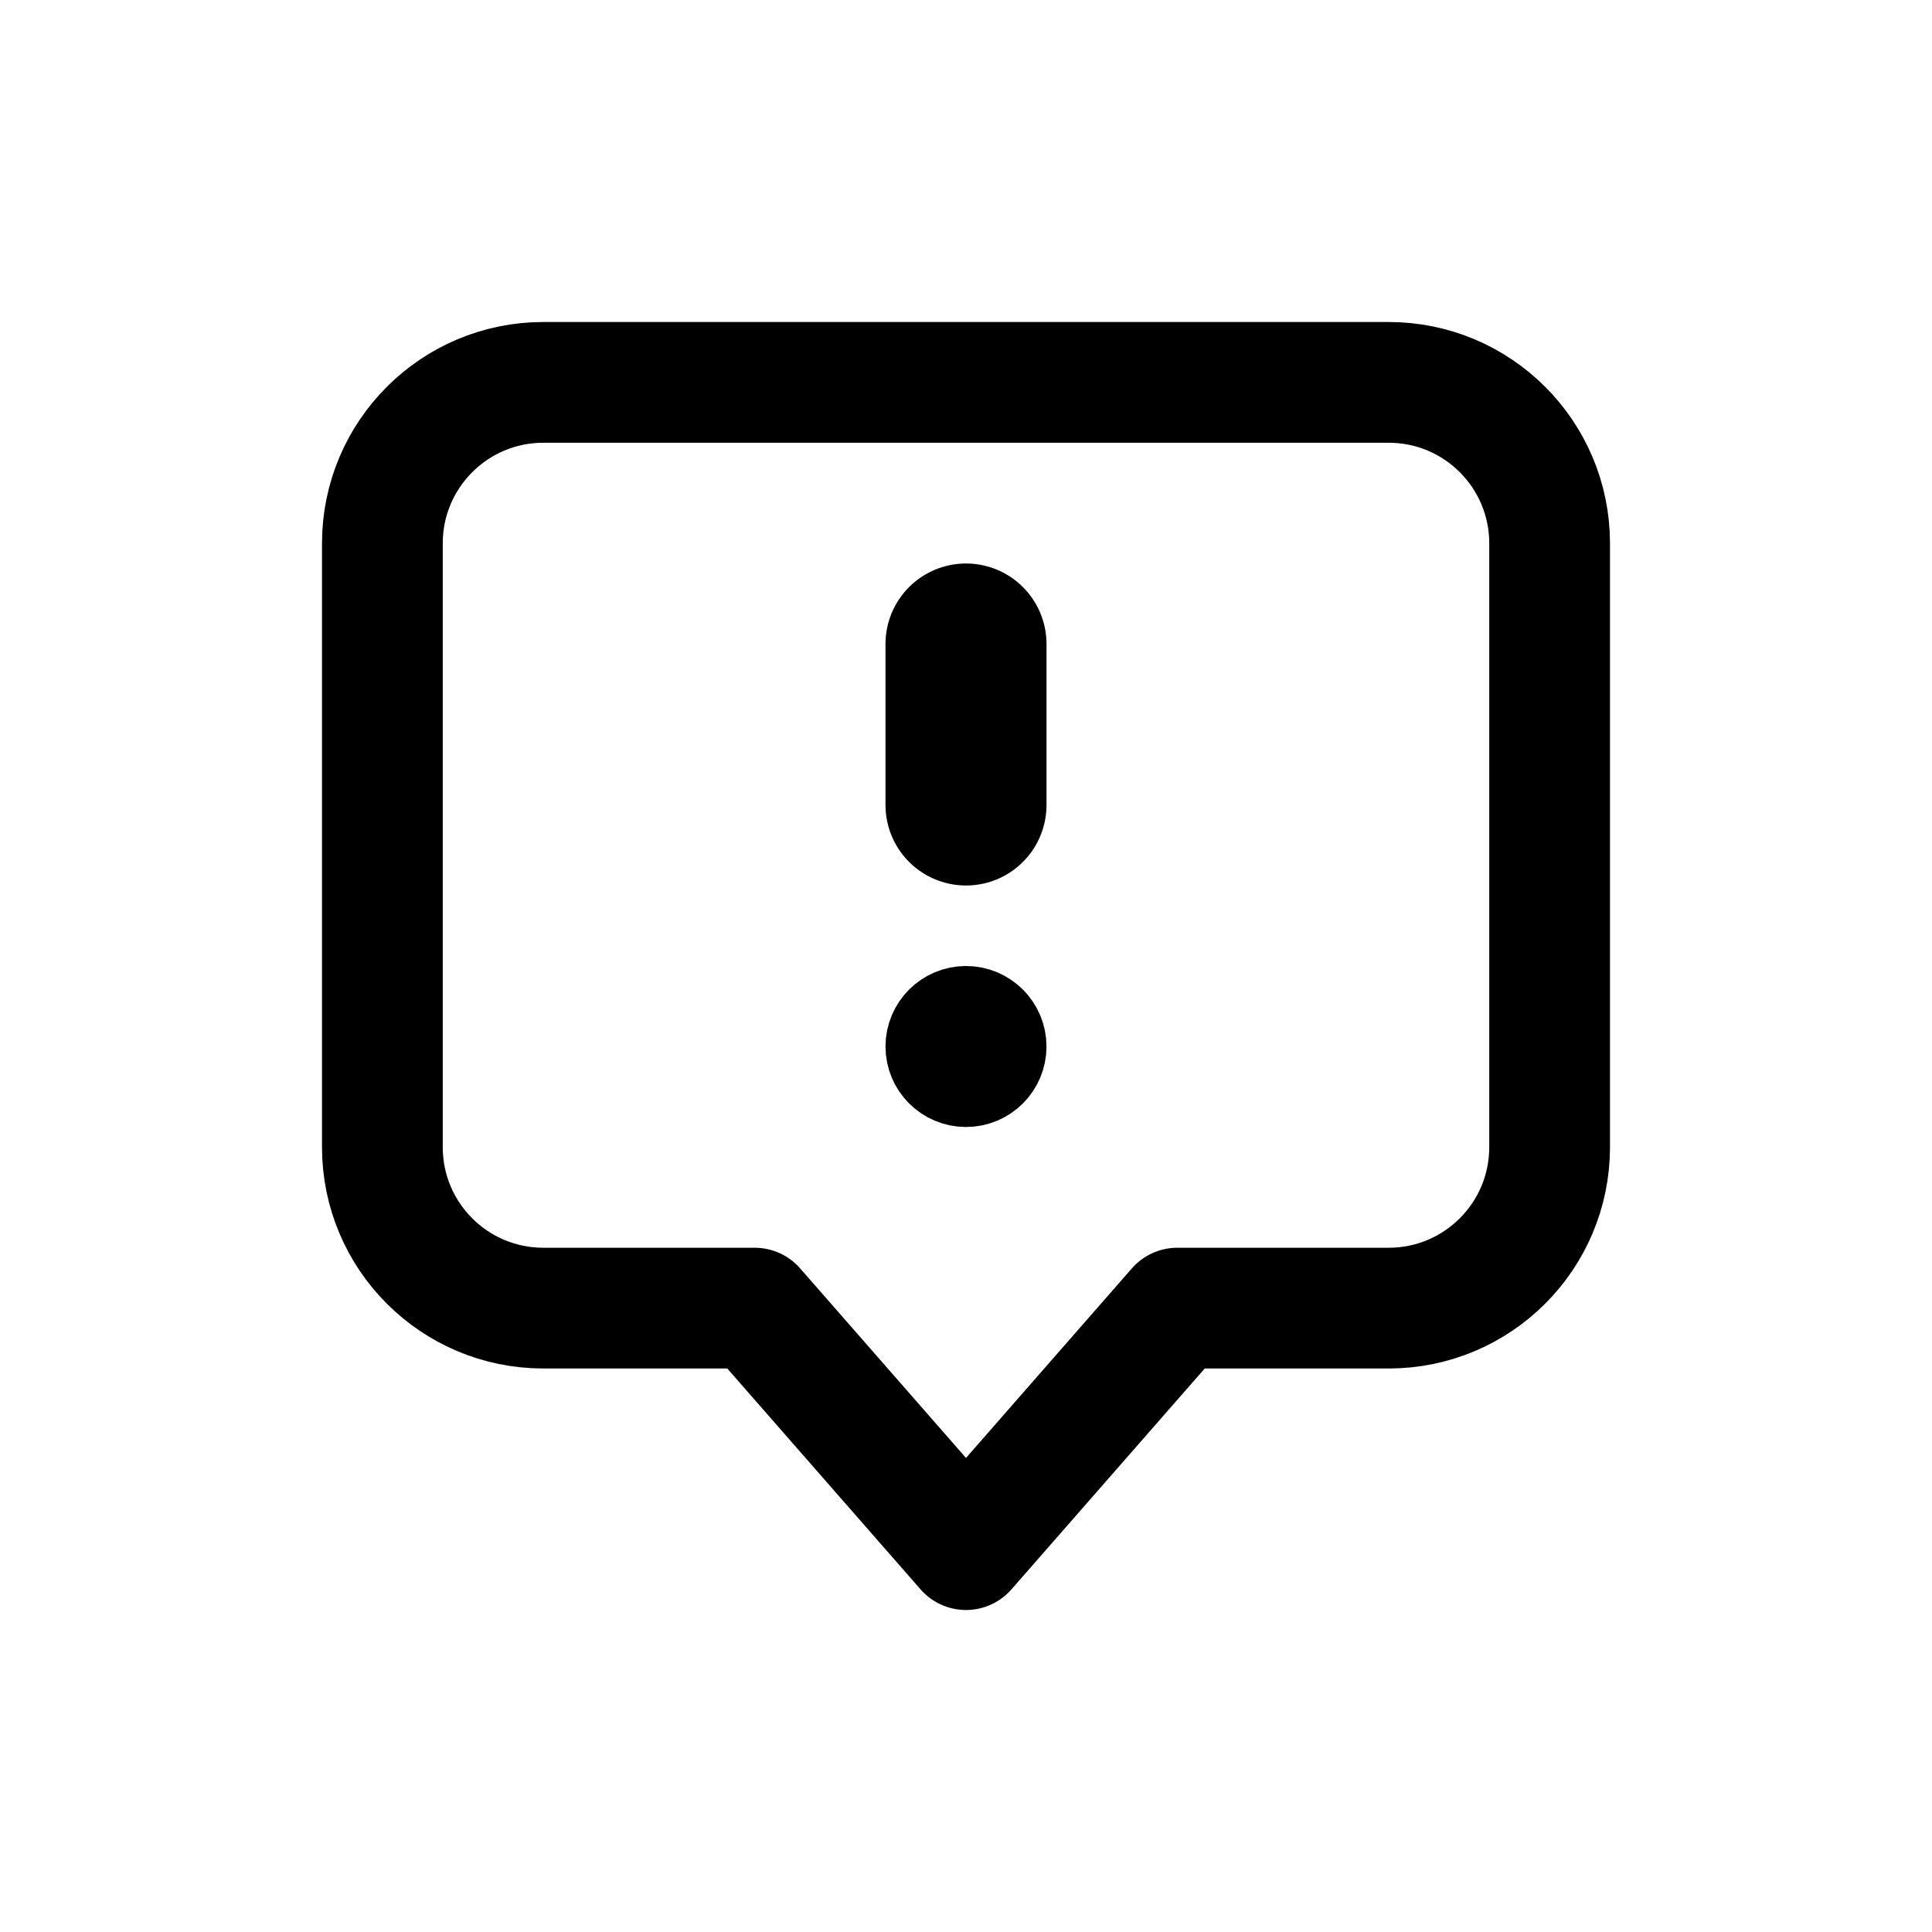
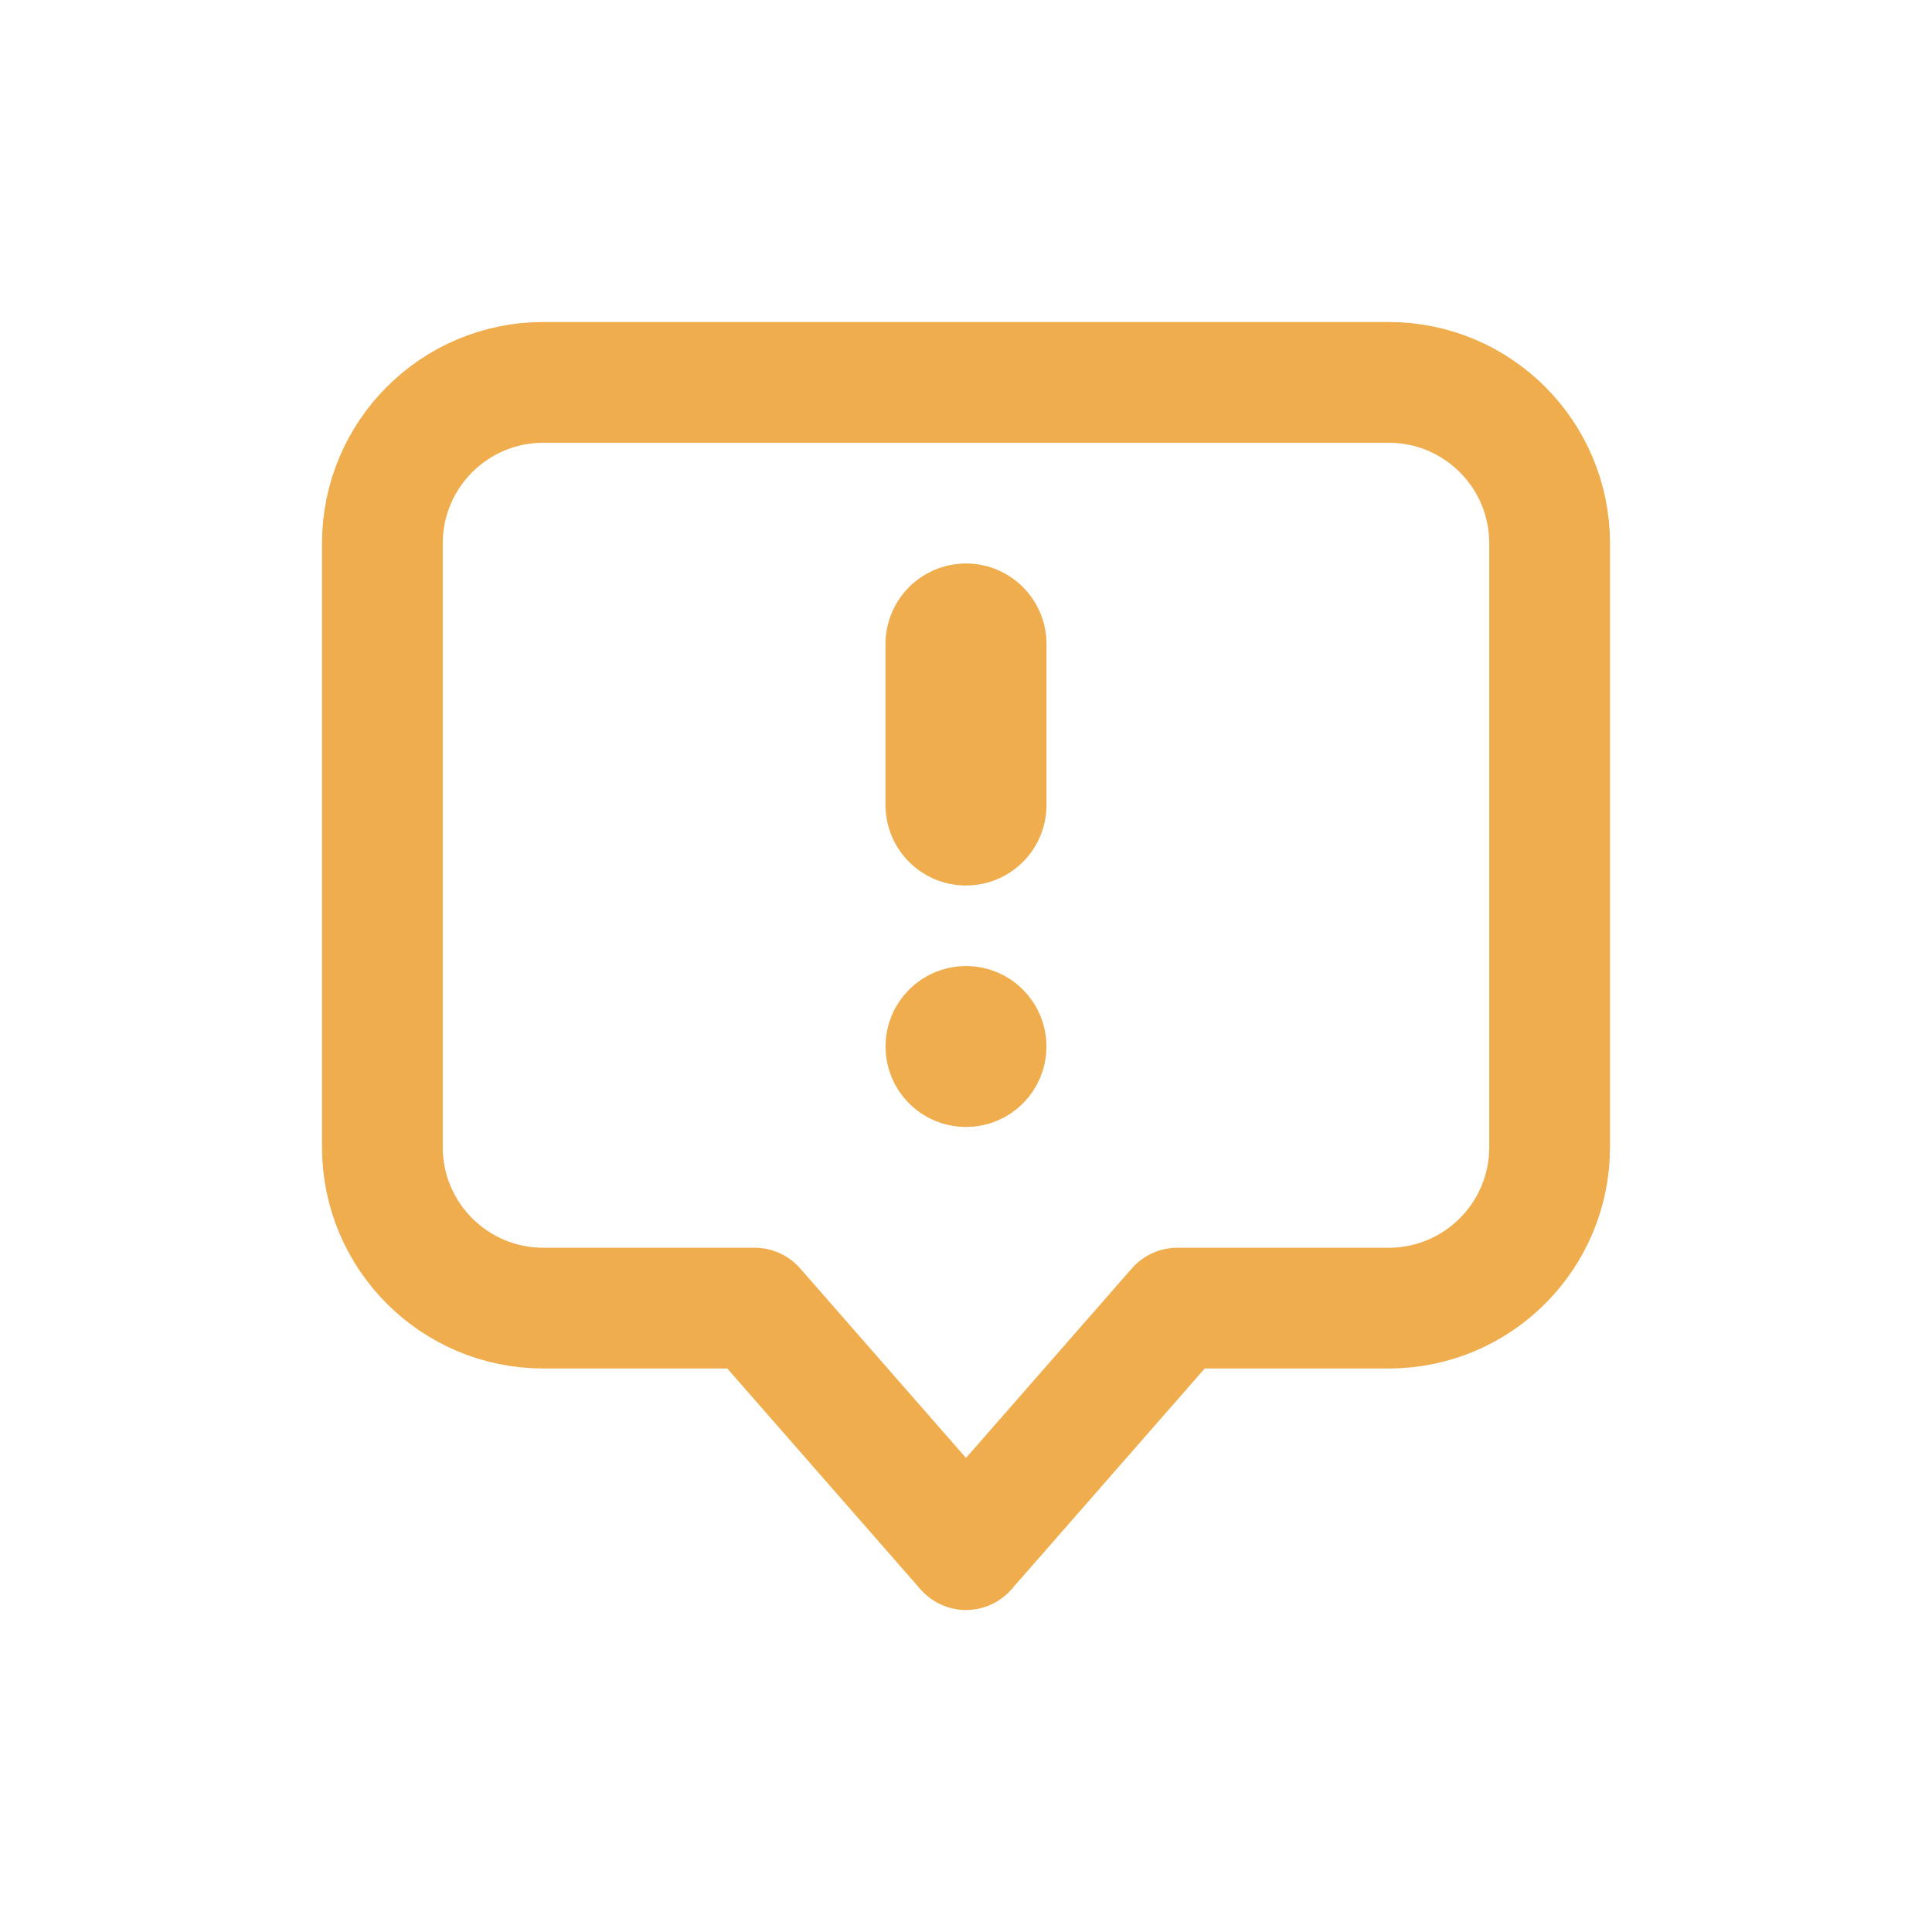
- <svg width="24" height="24" fill="none" viewBox="0 0 24 24">
-   <path stroke="currentColor" stroke-linecap="round" stroke-linejoin="round" stroke-width="1.5" d="M4.75 6.75C4.75 5.645 5.645 4.75 6.75 4.75H17.25C18.355 4.75 19.25 5.645 19.25 6.75V14.25C19.25 15.355 18.355 16.25 17.25 16.25H14.625L12 19.25L9.375 16.25H6.75C5.645 16.25 4.75 15.355 4.75 14.25V6.75Z" />
-   <path stroke="currentColor" stroke-linecap="round" stroke-linejoin="round" stroke-width="2" d="M12 8V10" />
-   <path stroke="currentColor" stroke-linecap="round" stroke-linejoin="round" d="M12.5 13C12.5 13.276 12.276 13.5 12 13.5C11.724 13.5 11.5 13.276 11.5 13C11.5 12.724 11.724 12.5 12 12.5C12.276 12.5 12.5 12.724 12.5 13Z" />
+ <svg xmlns="http://www.w3.org/2000/svg" width="24" height="24" fill="none" viewBox="0 0 24 24">
+   <path stroke="#f0ad4e" stroke-linecap="round" stroke-linejoin="round" stroke-width="1.5" d="M4.75 6.75C4.75 5.645 5.645 4.75 6.75 4.75H17.25C18.355 4.75 19.25 5.645 19.25 6.75V14.25C19.25 15.355 18.355 16.25 17.25 16.25H14.625L12 19.25L9.375 16.25H6.75C5.645 16.25 4.75 15.355 4.75 14.25V6.75Z" />
+   <path stroke="#f0ad4e" stroke-linecap="round" stroke-linejoin="round" stroke-width="2" d="M12 8V10" />
+   <path stroke="#f0ad4e" stroke-linecap="round" stroke-linejoin="round" d="M12.5 13C12.5 13.276 12.276 13.5 12 13.5C11.724 13.5 11.5 13.276 11.5 13C11.5 12.724 11.724 12.5 12 12.5C12.276 12.5 12.5 12.724 12.5 13Z" />
</svg>
